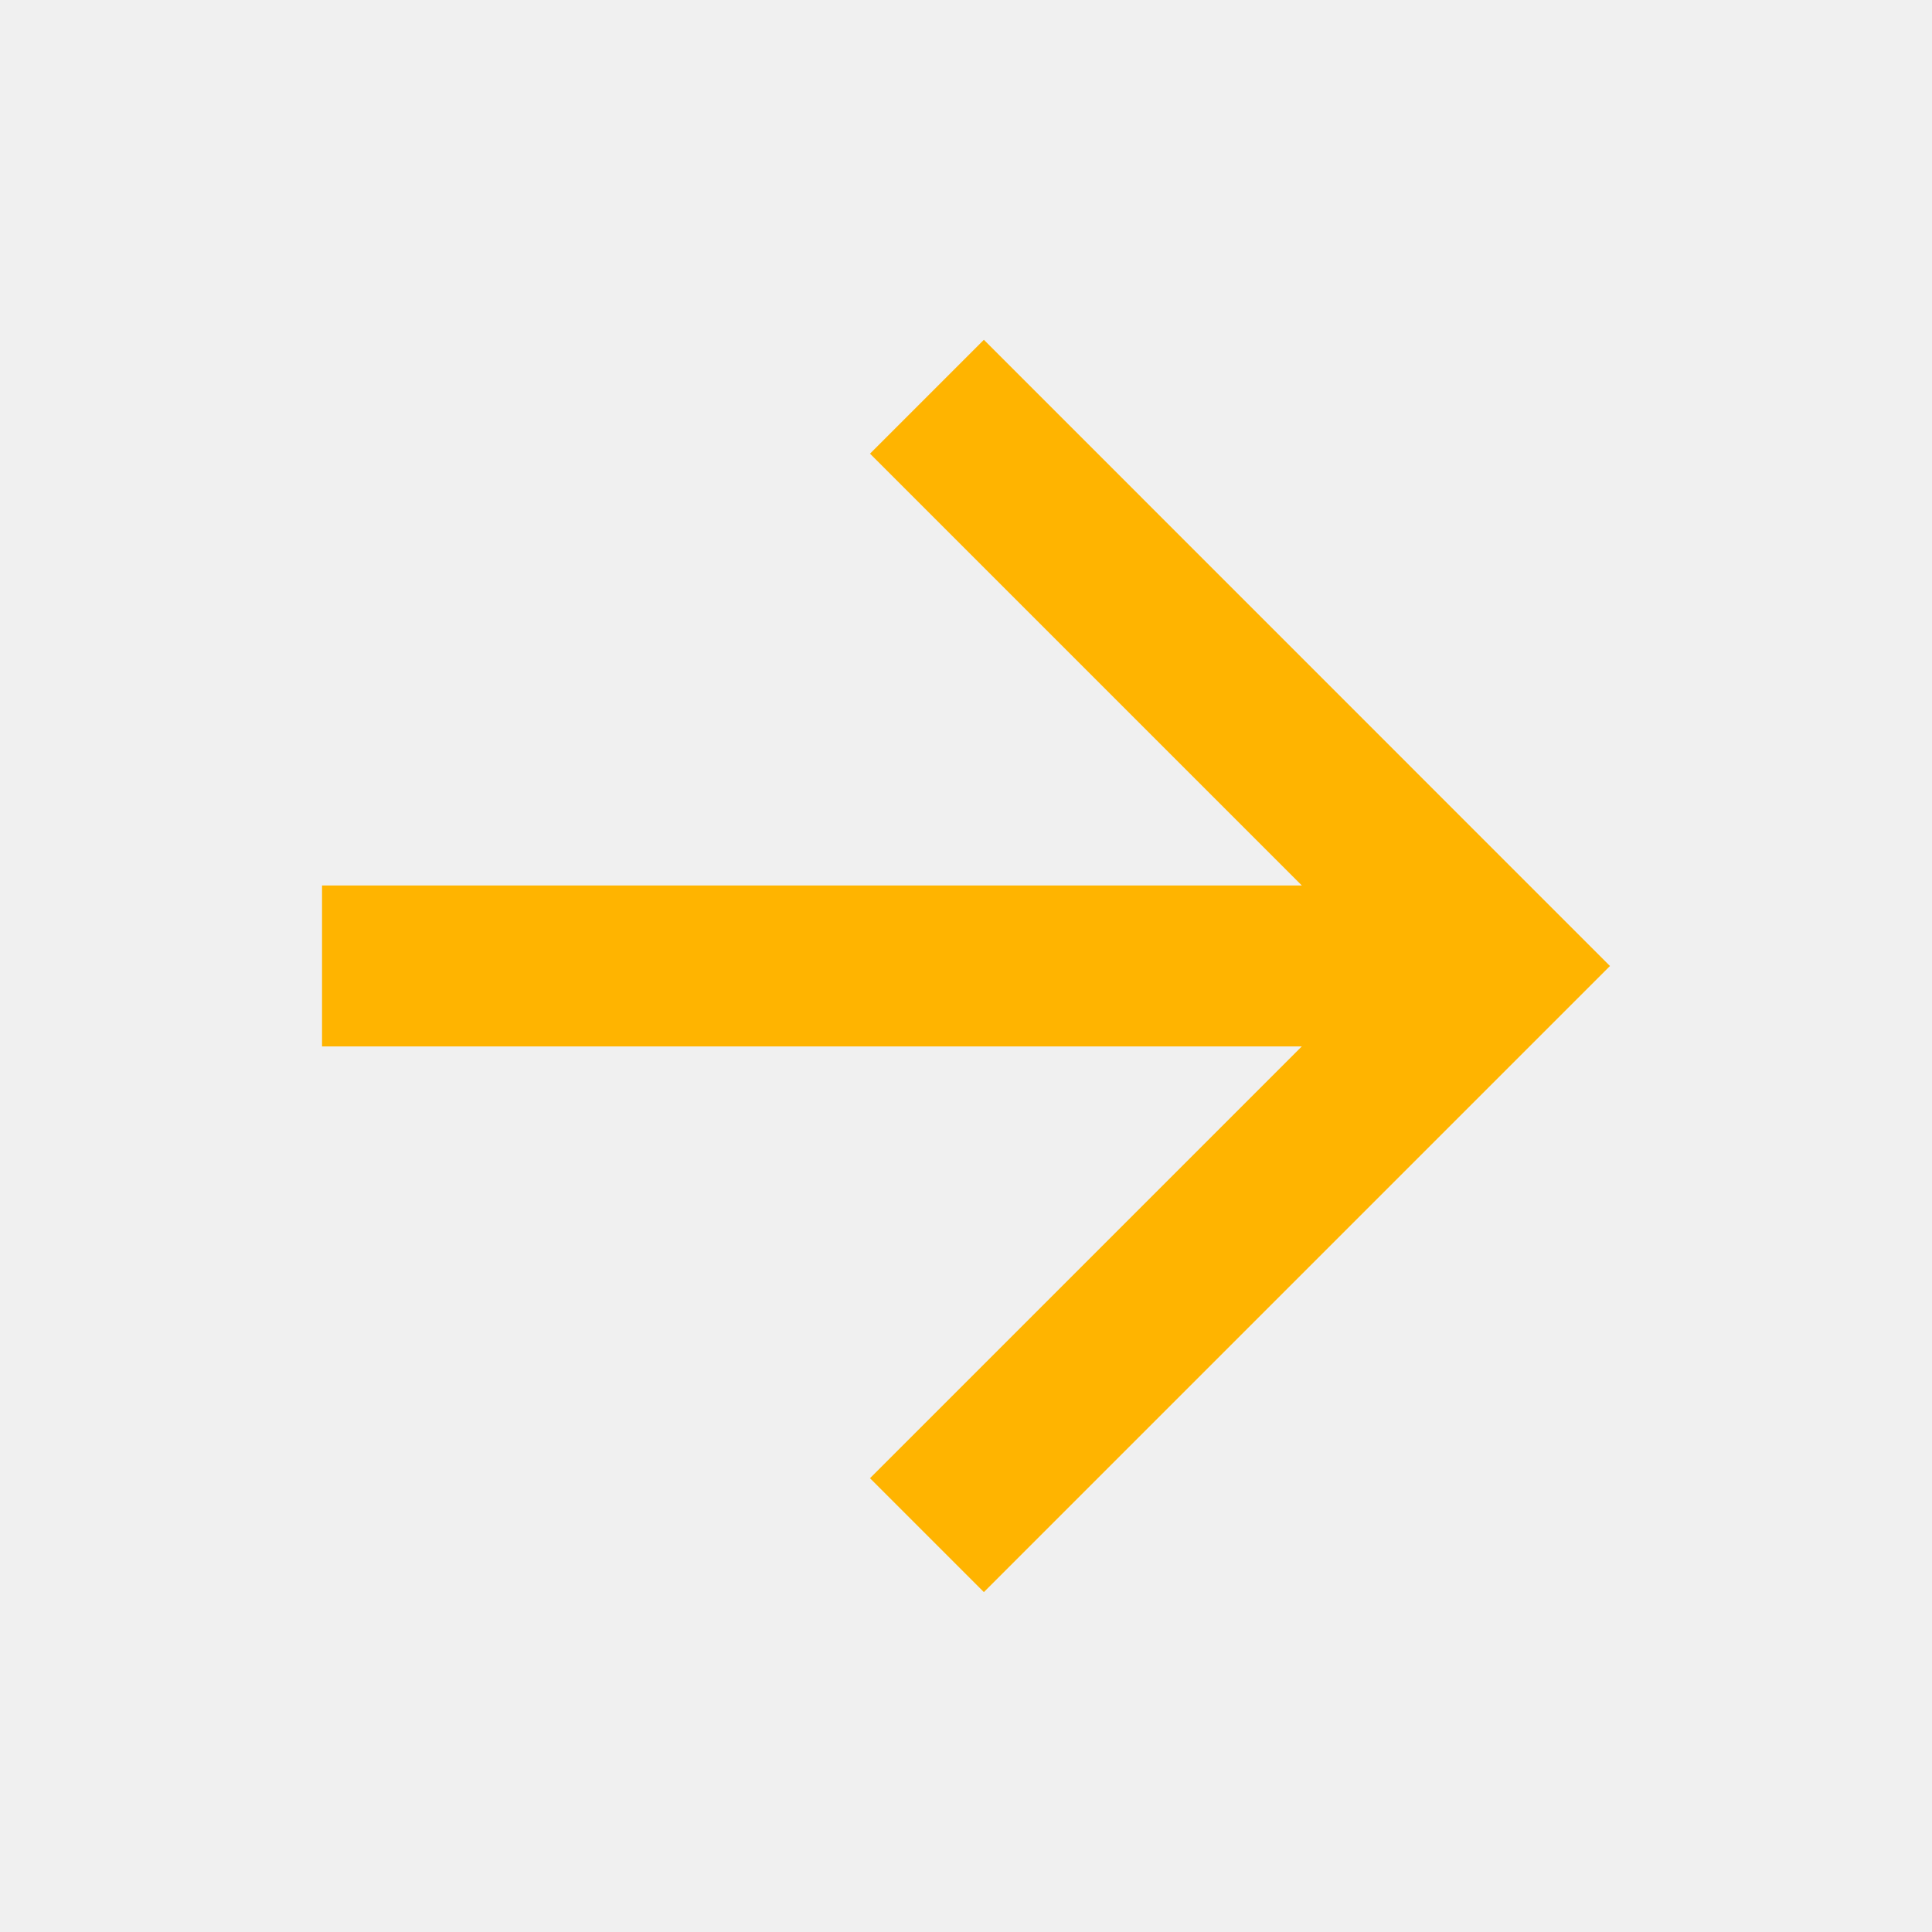
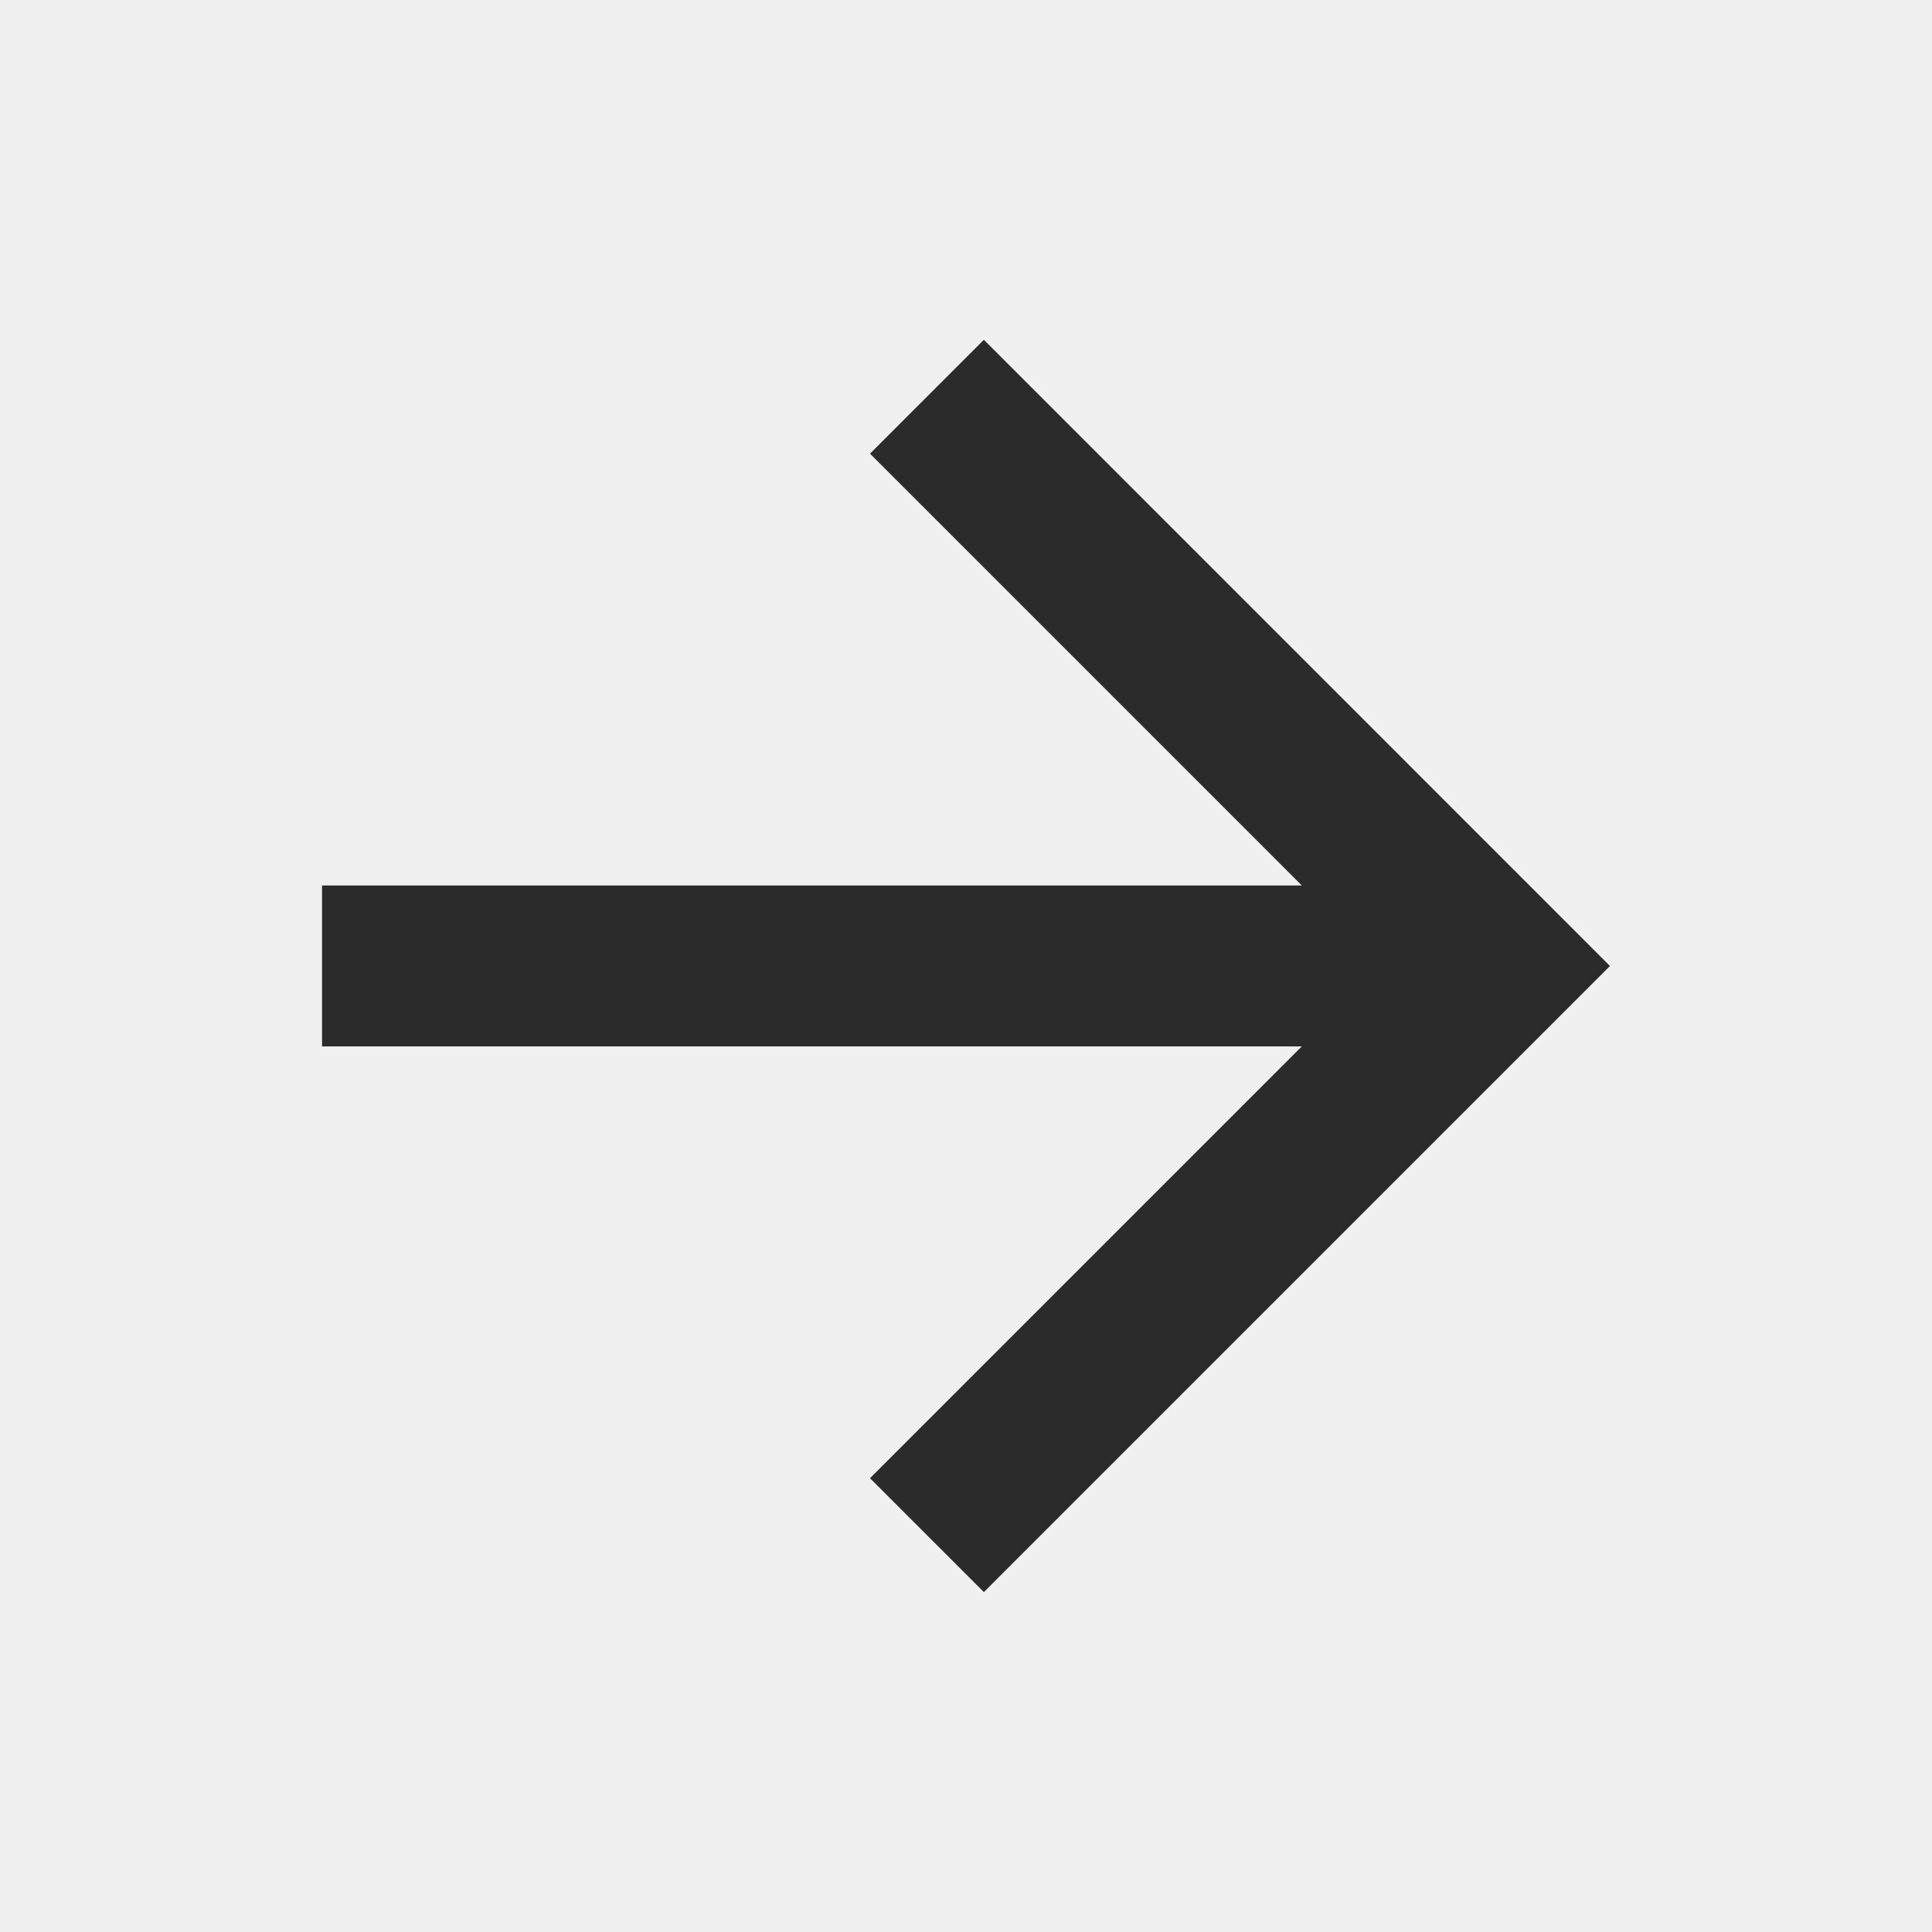
<svg xmlns="http://www.w3.org/2000/svg" width="16" height="16" viewBox="0 0 16 16" fill="none">
  <g clip-path="url(#clip0_2_2655)">
-     <path d="M10.781 7.333L7.205 3.757L8.148 2.814L13.333 8L8.148 13.185L7.205 12.242L10.781 8.666H2.667V7.333H10.781Z" fill="#FFB400" />
+     <path d="M10.781 7.333L7.205 3.757L8.148 2.814L13.333 8L8.148 13.185L7.205 12.242L10.781 8.666H2.667V7.333H10.781Z" fill="#2B2B2B" />
  </g>
  <defs>
    <clipPath id="clip0_2_2655">
      <rect width="16" height="16" fill="white" />
    </clipPath>
  </defs>
</svg>
